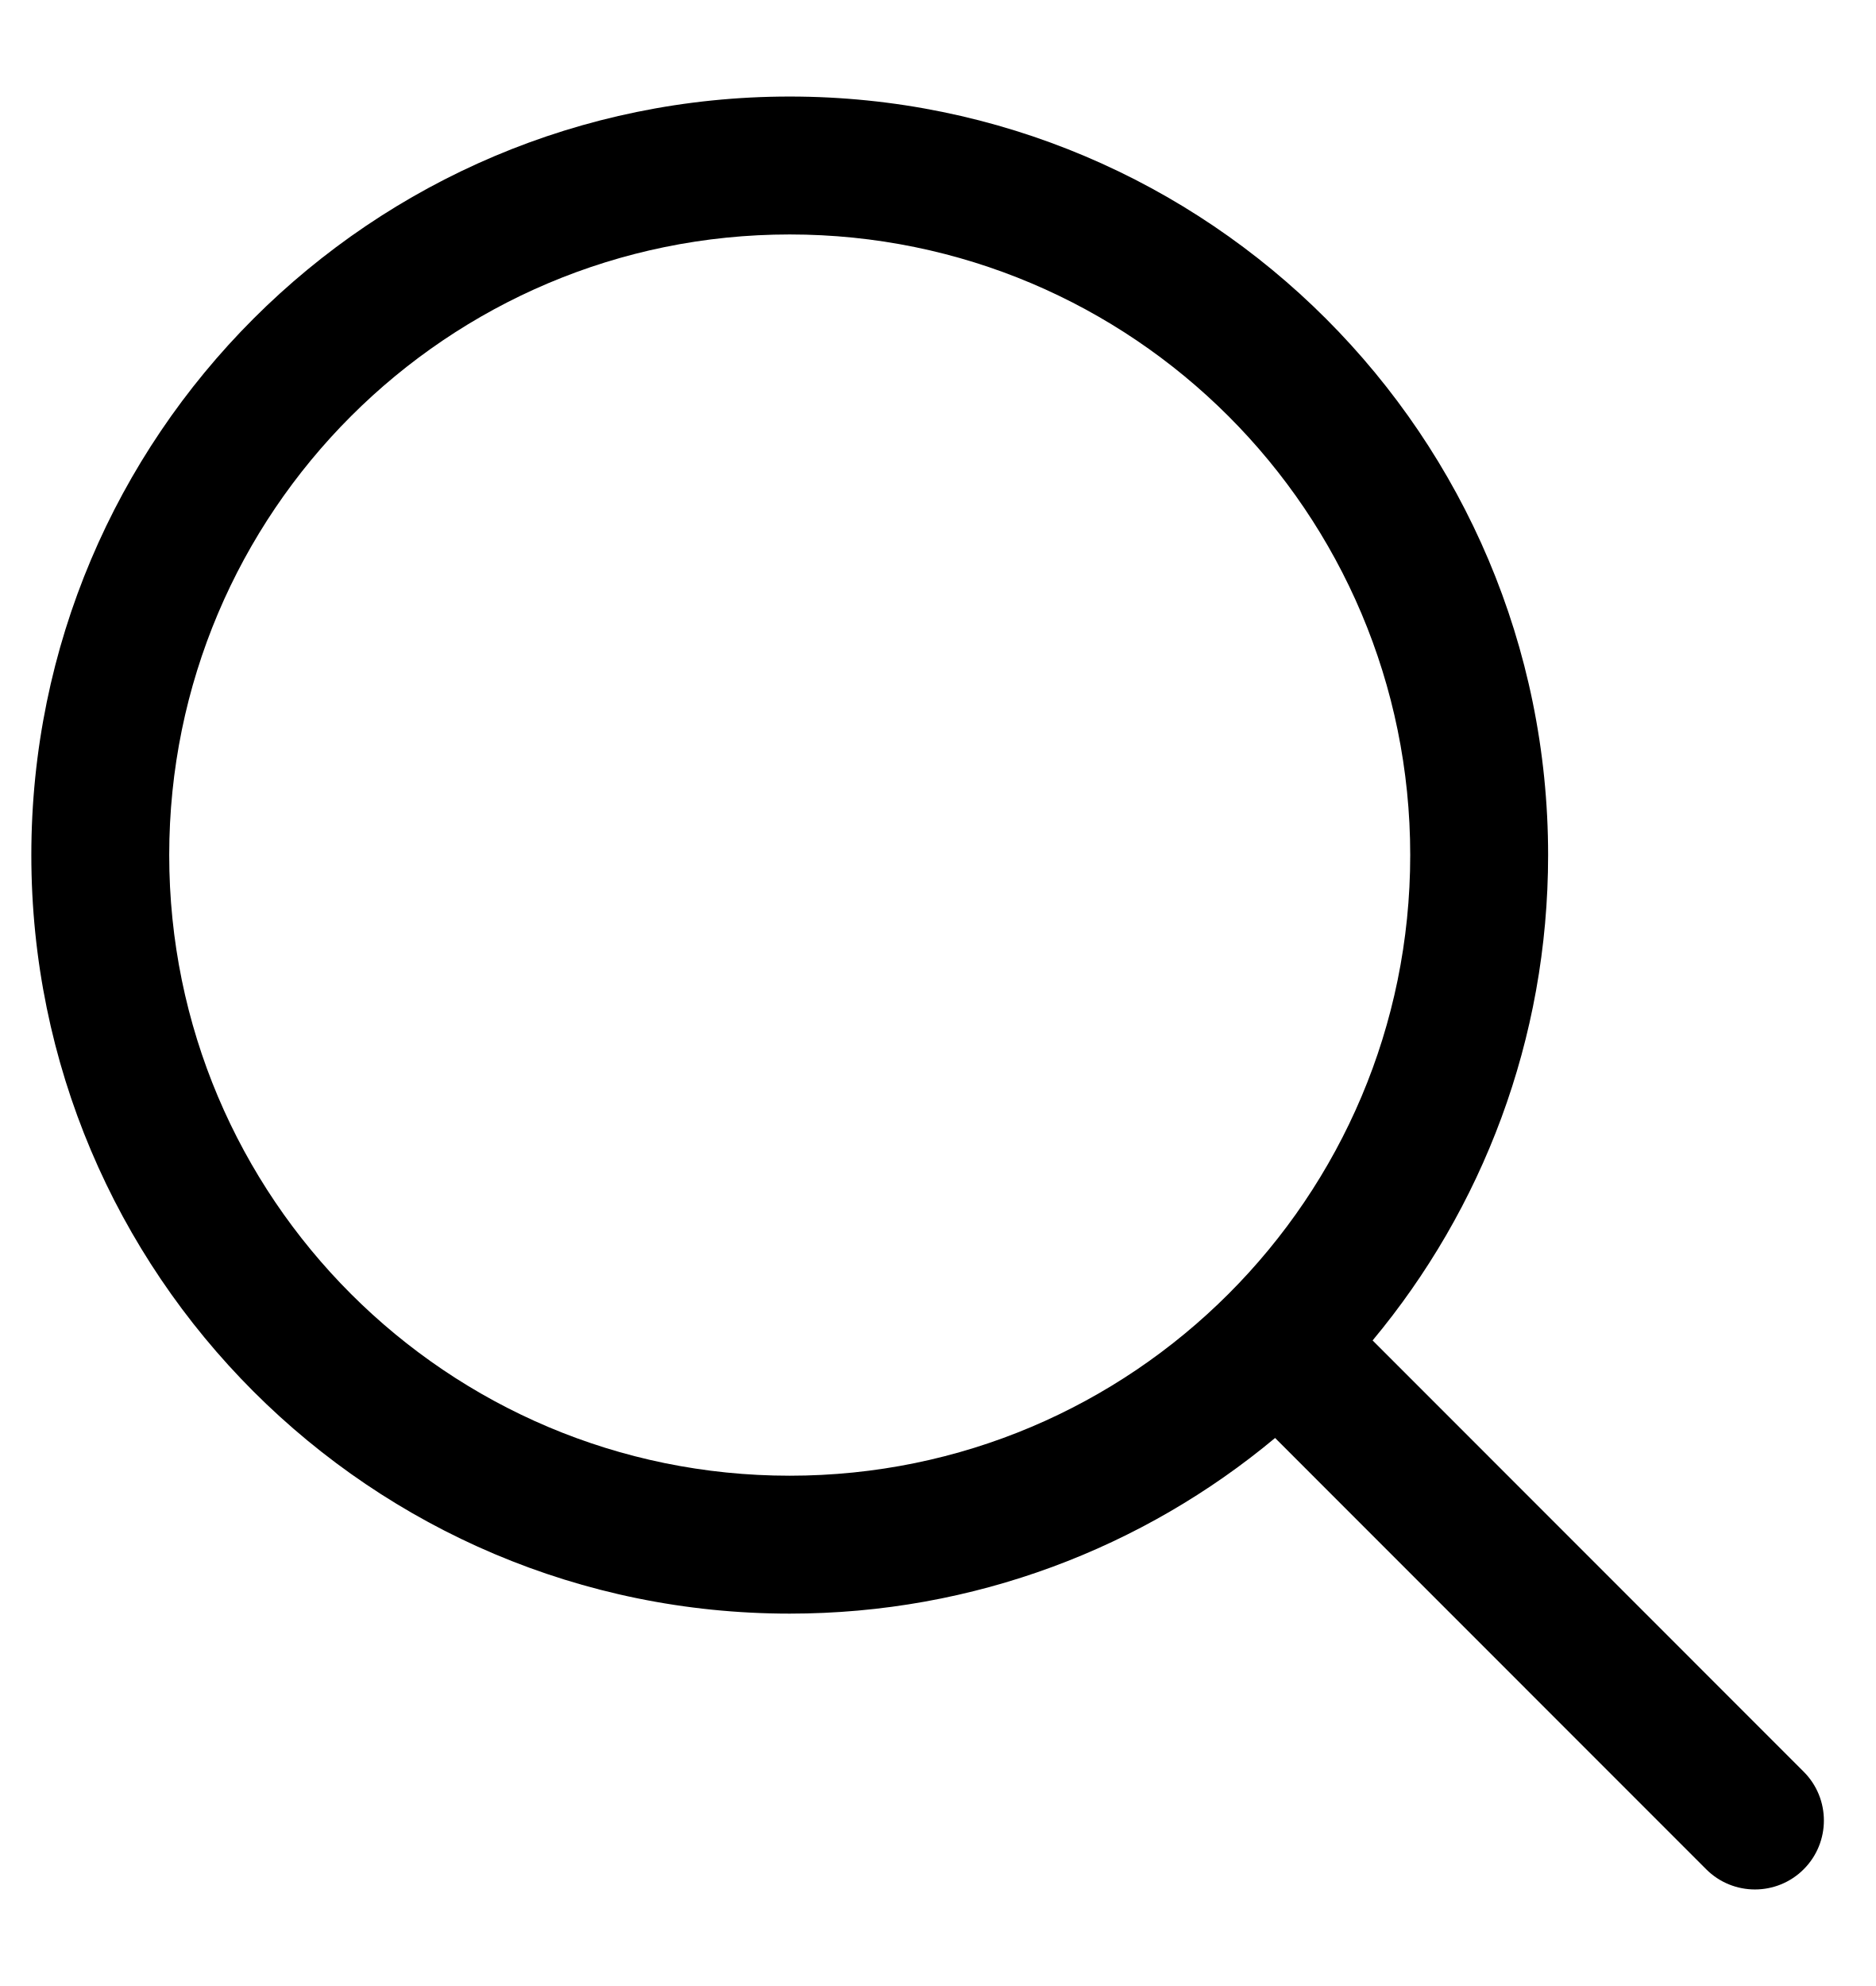
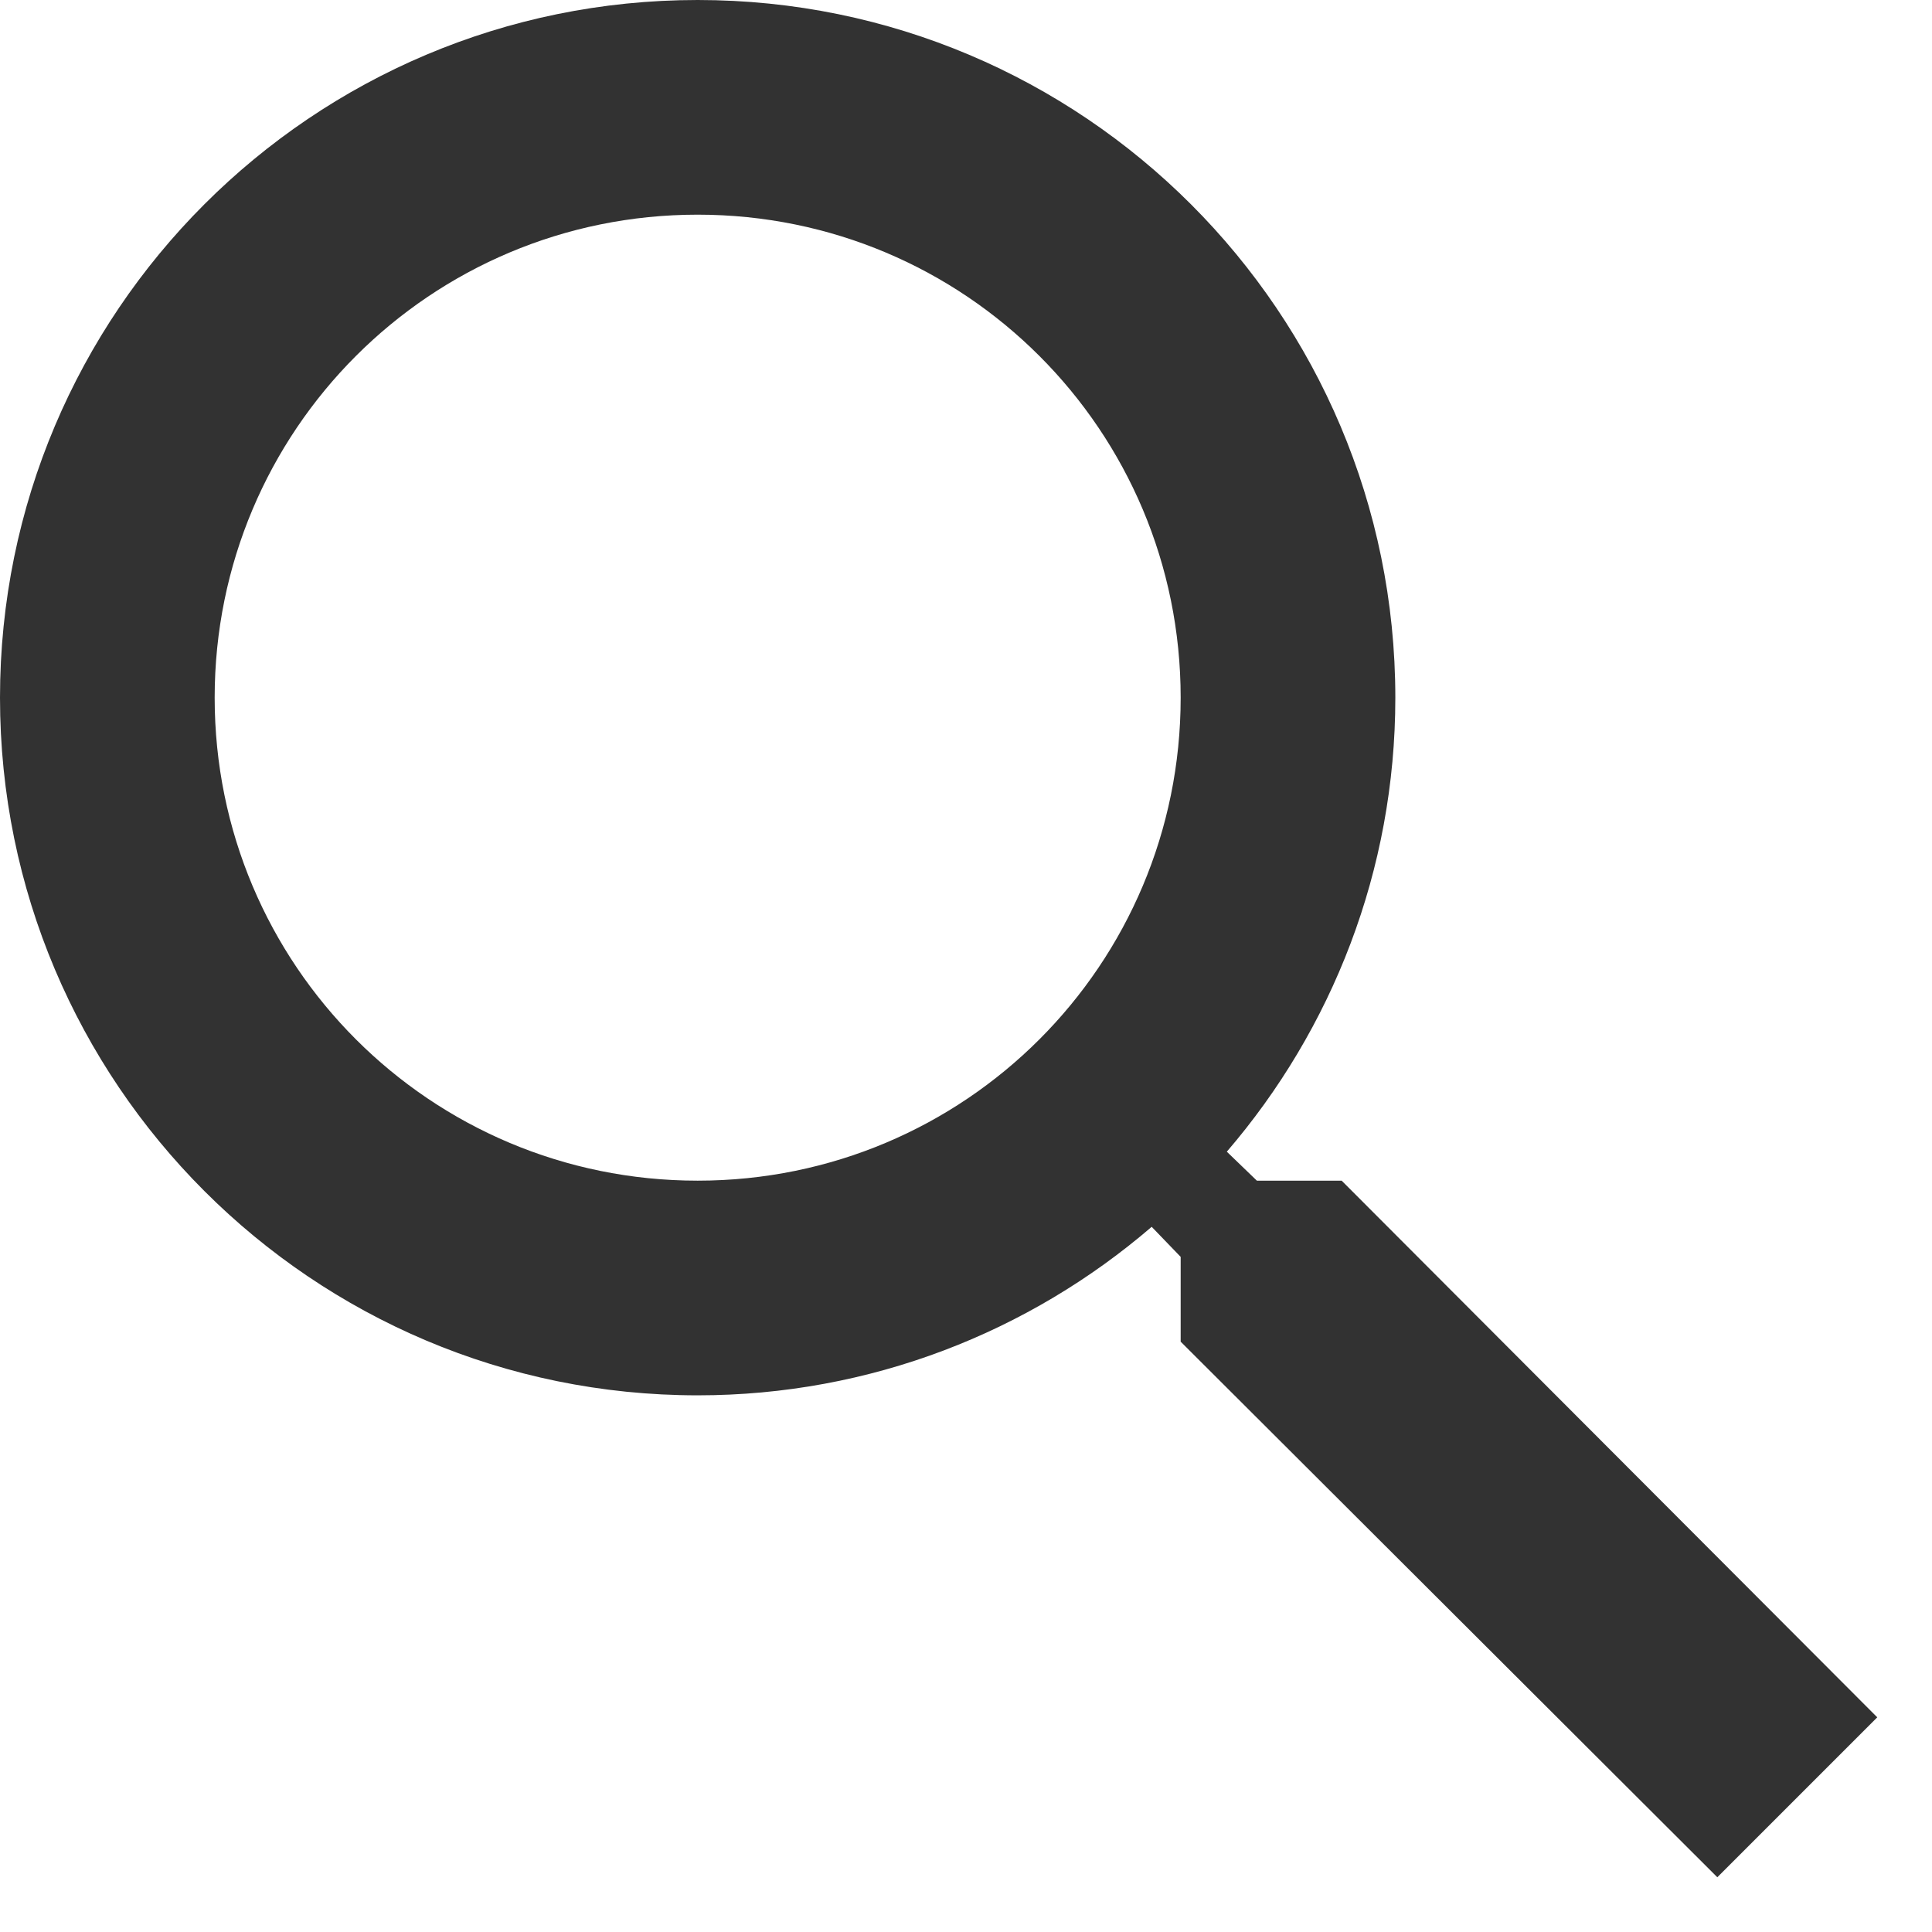
- <svg xmlns="http://www.w3.org/2000/svg" width="17" height="18" viewBox="0 0 17 18" fill="none">
-   <path fill-rule="evenodd" clip-rule="evenodd" d="M7.159 2.125C4.053 2.125 1.534 4.643 1.534 7.75C1.534 10.857 4.053 13.375 7.159 13.375C8.713 13.375 10.118 12.746 11.137 11.727C12.155 10.709 12.784 9.303 12.784 7.75C12.784 4.643 10.266 2.125 7.159 2.125ZM0.284 7.75C0.284 3.953 3.362 0.875 7.159 0.875C10.956 0.875 14.034 3.953 14.034 7.75C14.034 9.423 13.436 10.957 12.443 12.149L16.351 16.058C16.595 16.302 16.595 16.698 16.351 16.942C16.107 17.186 15.711 17.186 15.467 16.942L11.559 13.033C10.367 14.027 8.832 14.625 7.159 14.625C3.362 14.625 0.284 11.547 0.284 7.75Z" fill="currentColor" />
+ <svg xmlns="http://www.w3.org/2000/svg" width="18" height="18" viewBox="0 0 18 18" fill="none">
+   <path d="M12.5 11H11.71L11.43 10.73C12.41 9.59 13 8.11 13 6.5C13 2.91 10.09 0 6.5 0C2.91 0 0 2.91 0 6.5C0 10.09 2.91 13 6.5 13C8.11 13 9.59 12.41 10.73 11.43L11 11.71V12.5L16 17.49L17.49 16L12.5 11ZM6.5 11C4.01 11 2 8.99 2 6.5C2 4.01 4.01 2 6.5 2C8.99 2 11 4.01 11 6.5C11 8.99 8.99 11 6.5 11Z" fill="#323232" />
</svg>
